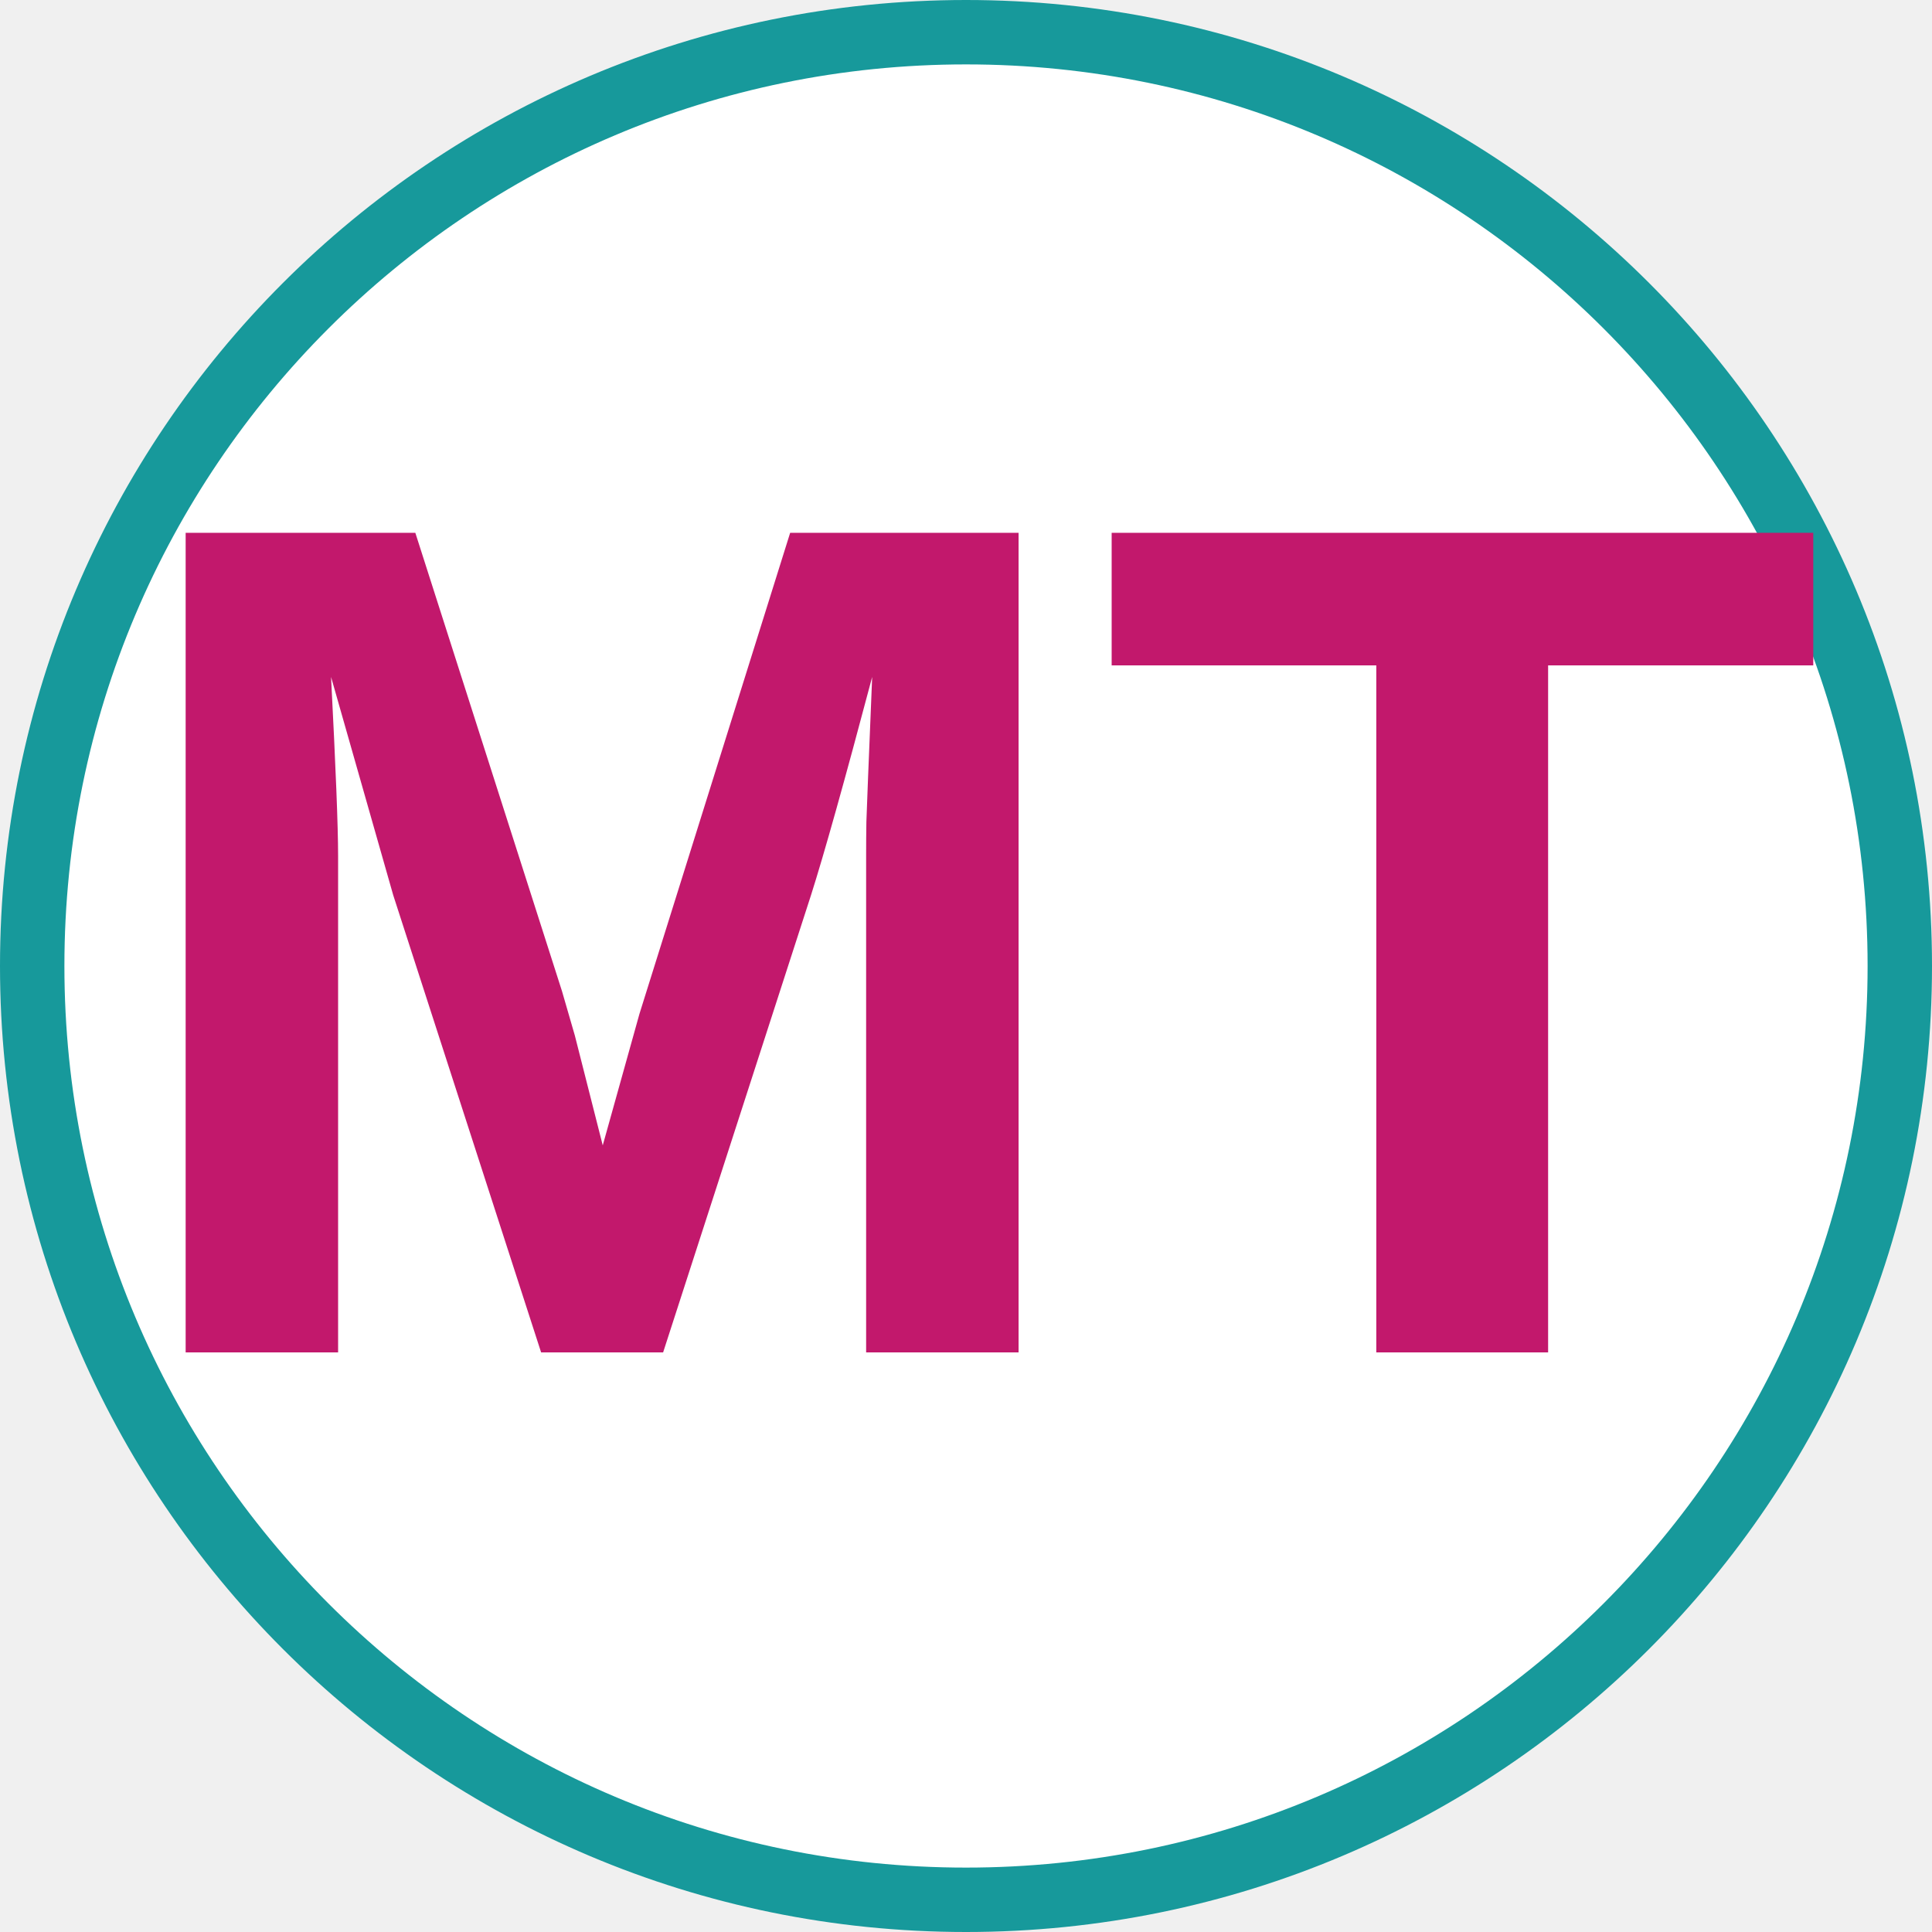
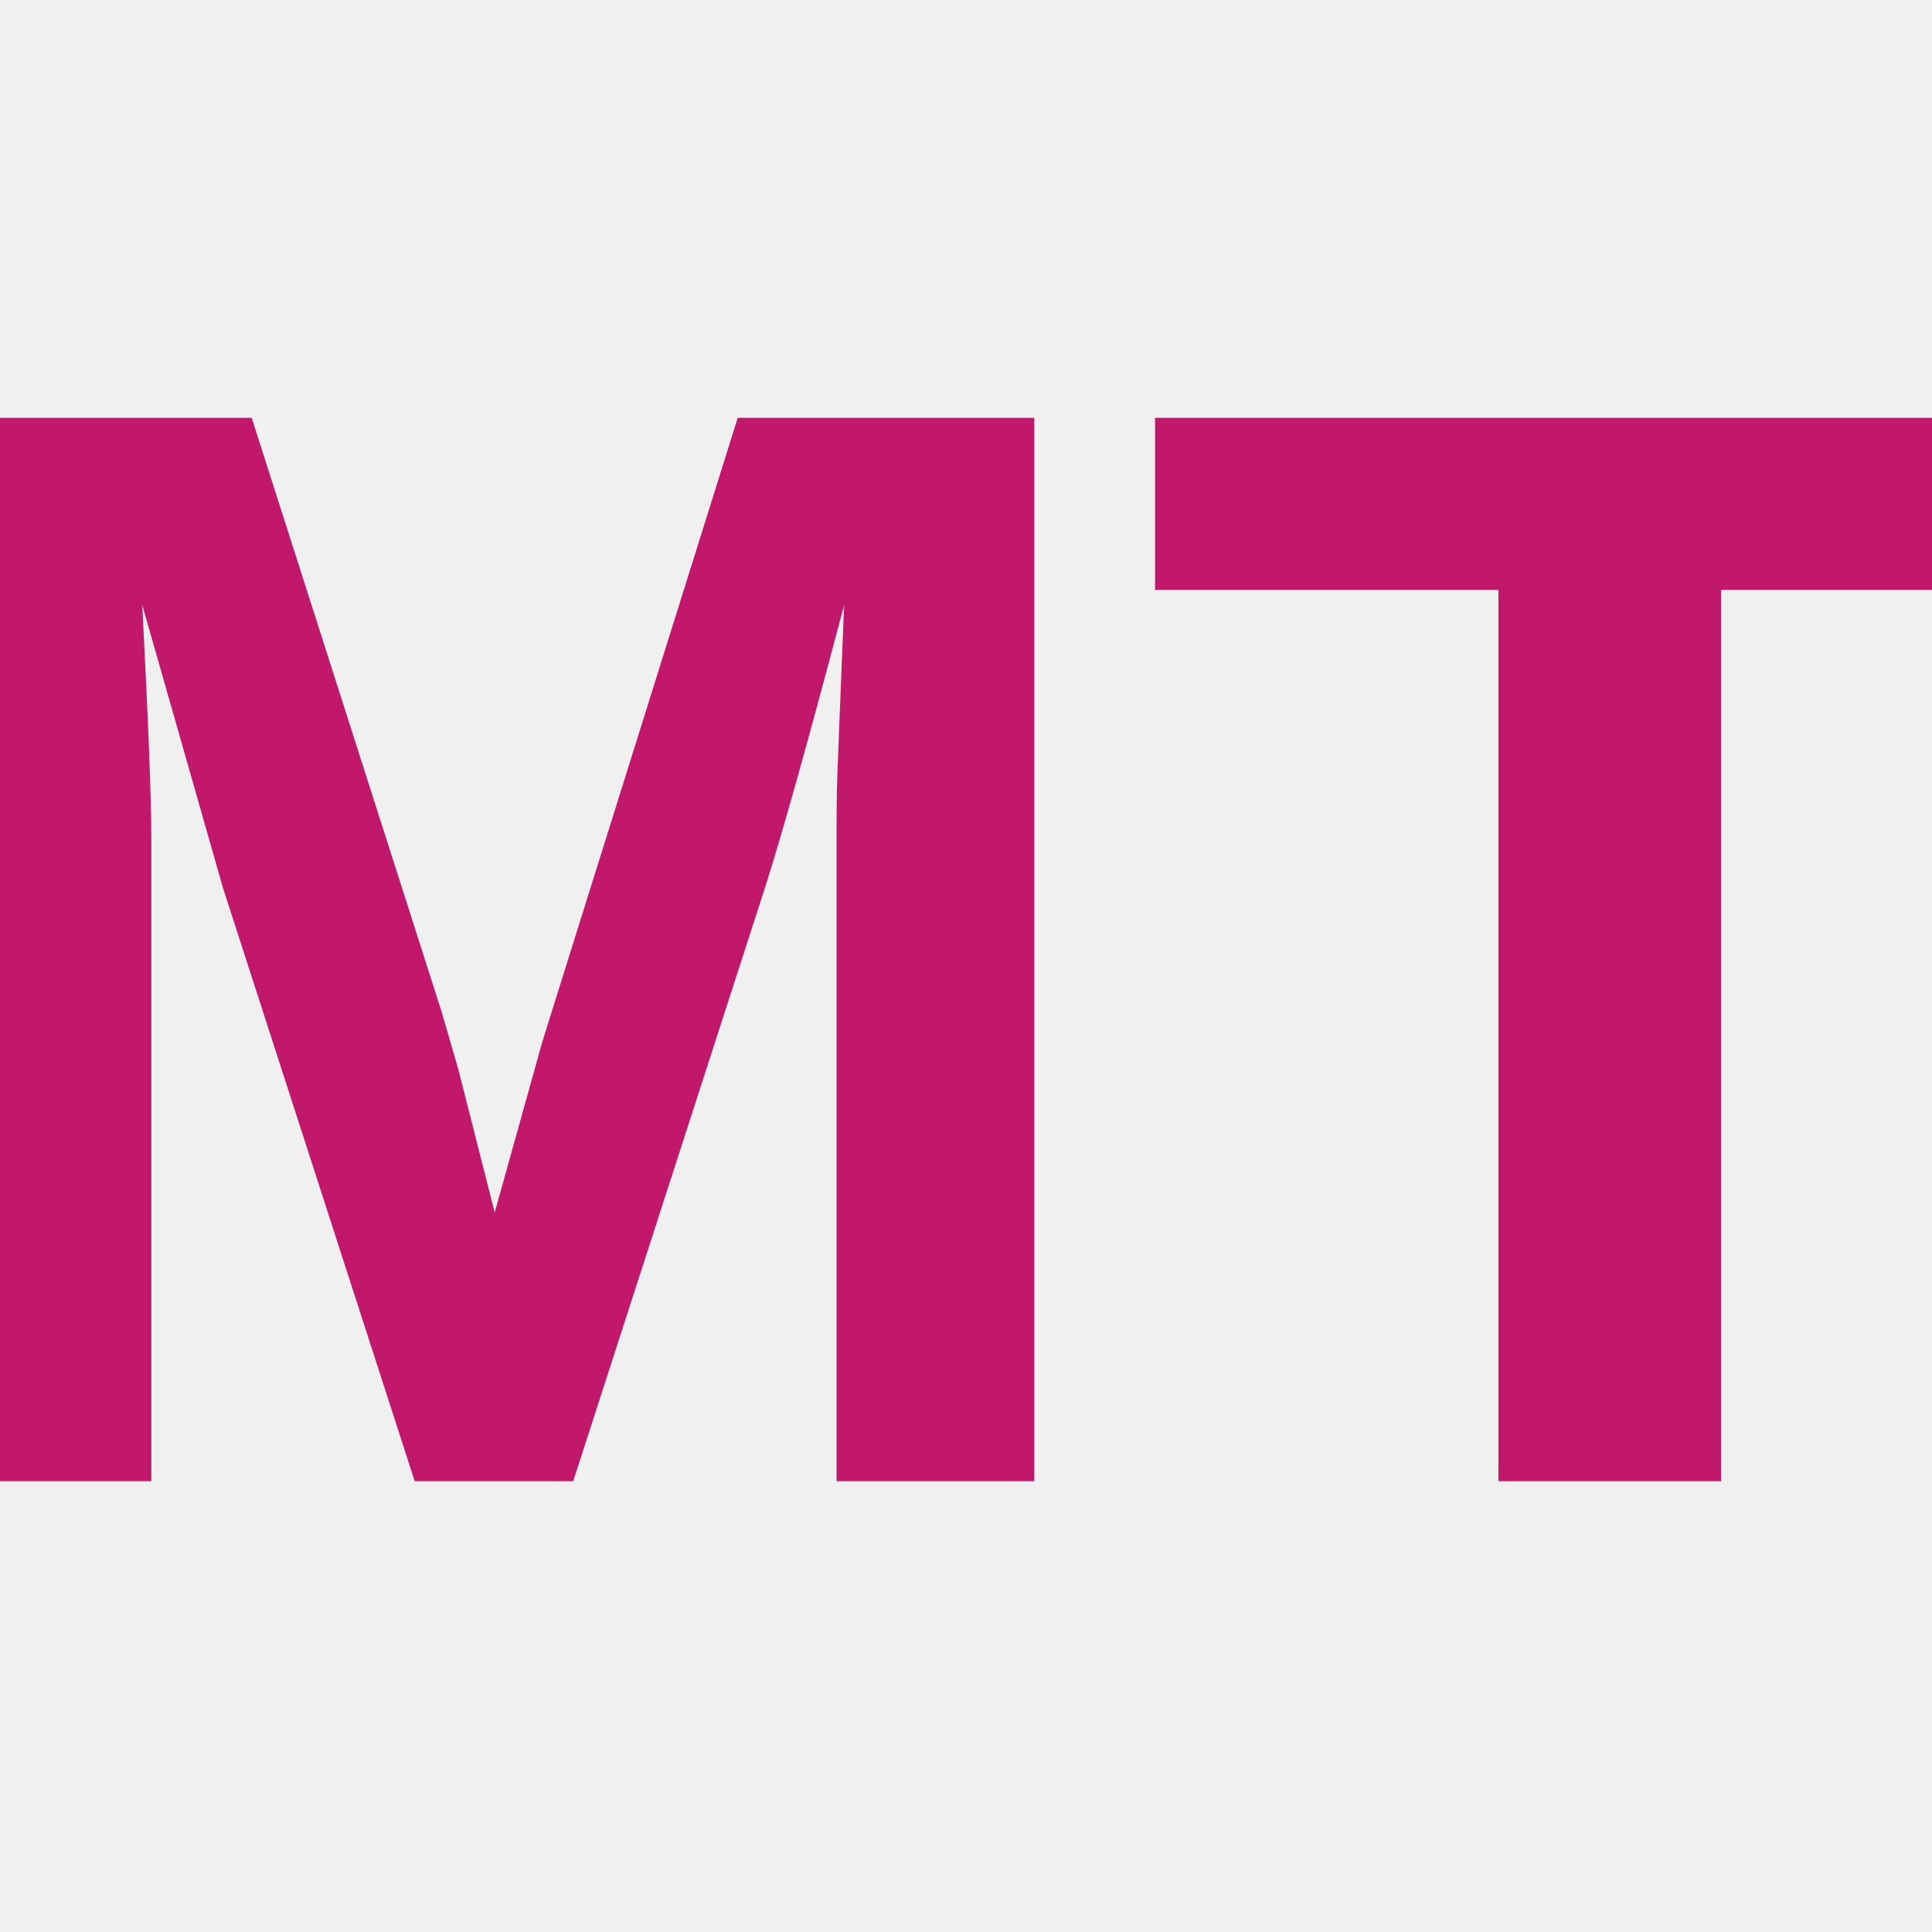
<svg xmlns="http://www.w3.org/2000/svg" viewBox="0 0 120 120" width="120" height="120" role="img" aria-label="Marvel Tour MT">
-   <circle cx="60" cy="60" r="58" fill="#ffffff" stroke="#17999B" stroke-width="4" />
-   <text x="60" y="84" text-anchor="middle" font-family="'Arial Black','Helvetica Neue',Arial,sans-serif" font-weight="900" font-size="74" fill="#C2186C">MT</text>
+   <text x="60" y="92" text-anchor="middle" font-family="'Arial Black','Helvetica Neue',Arial,sans-serif" font-weight="900" font-size="96" fill="#C2186C">MT</text>
</svg>
